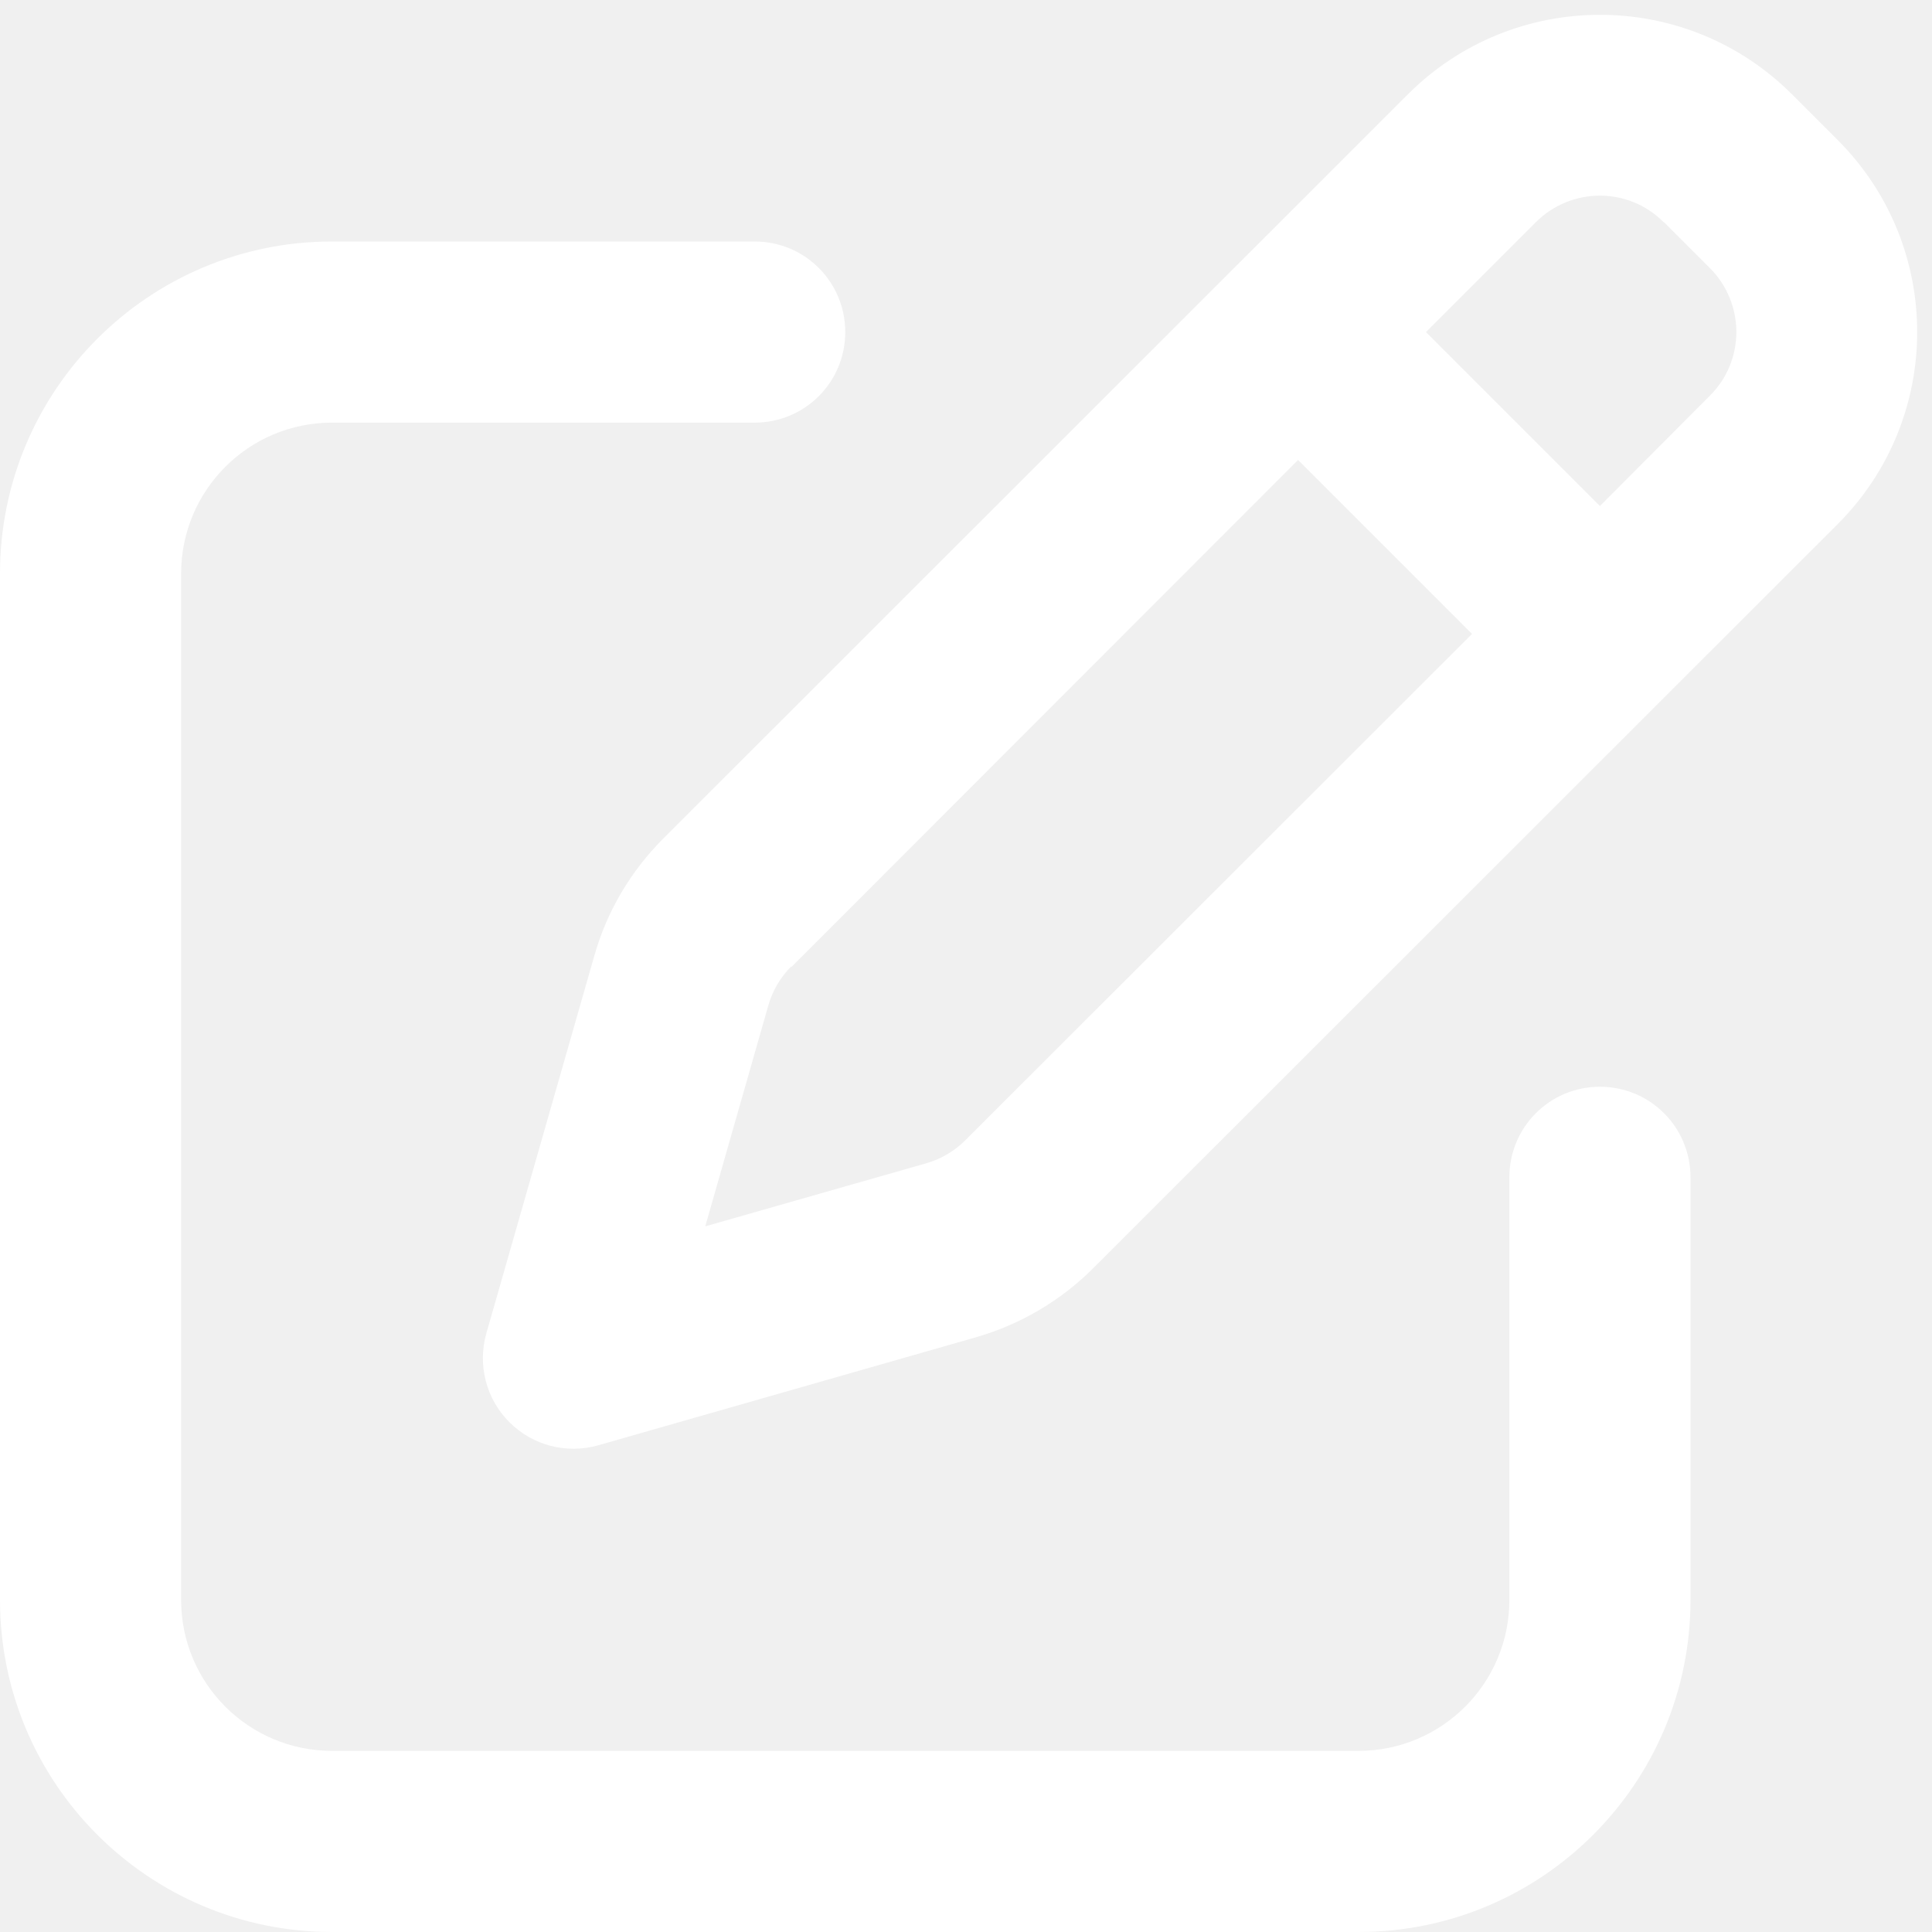
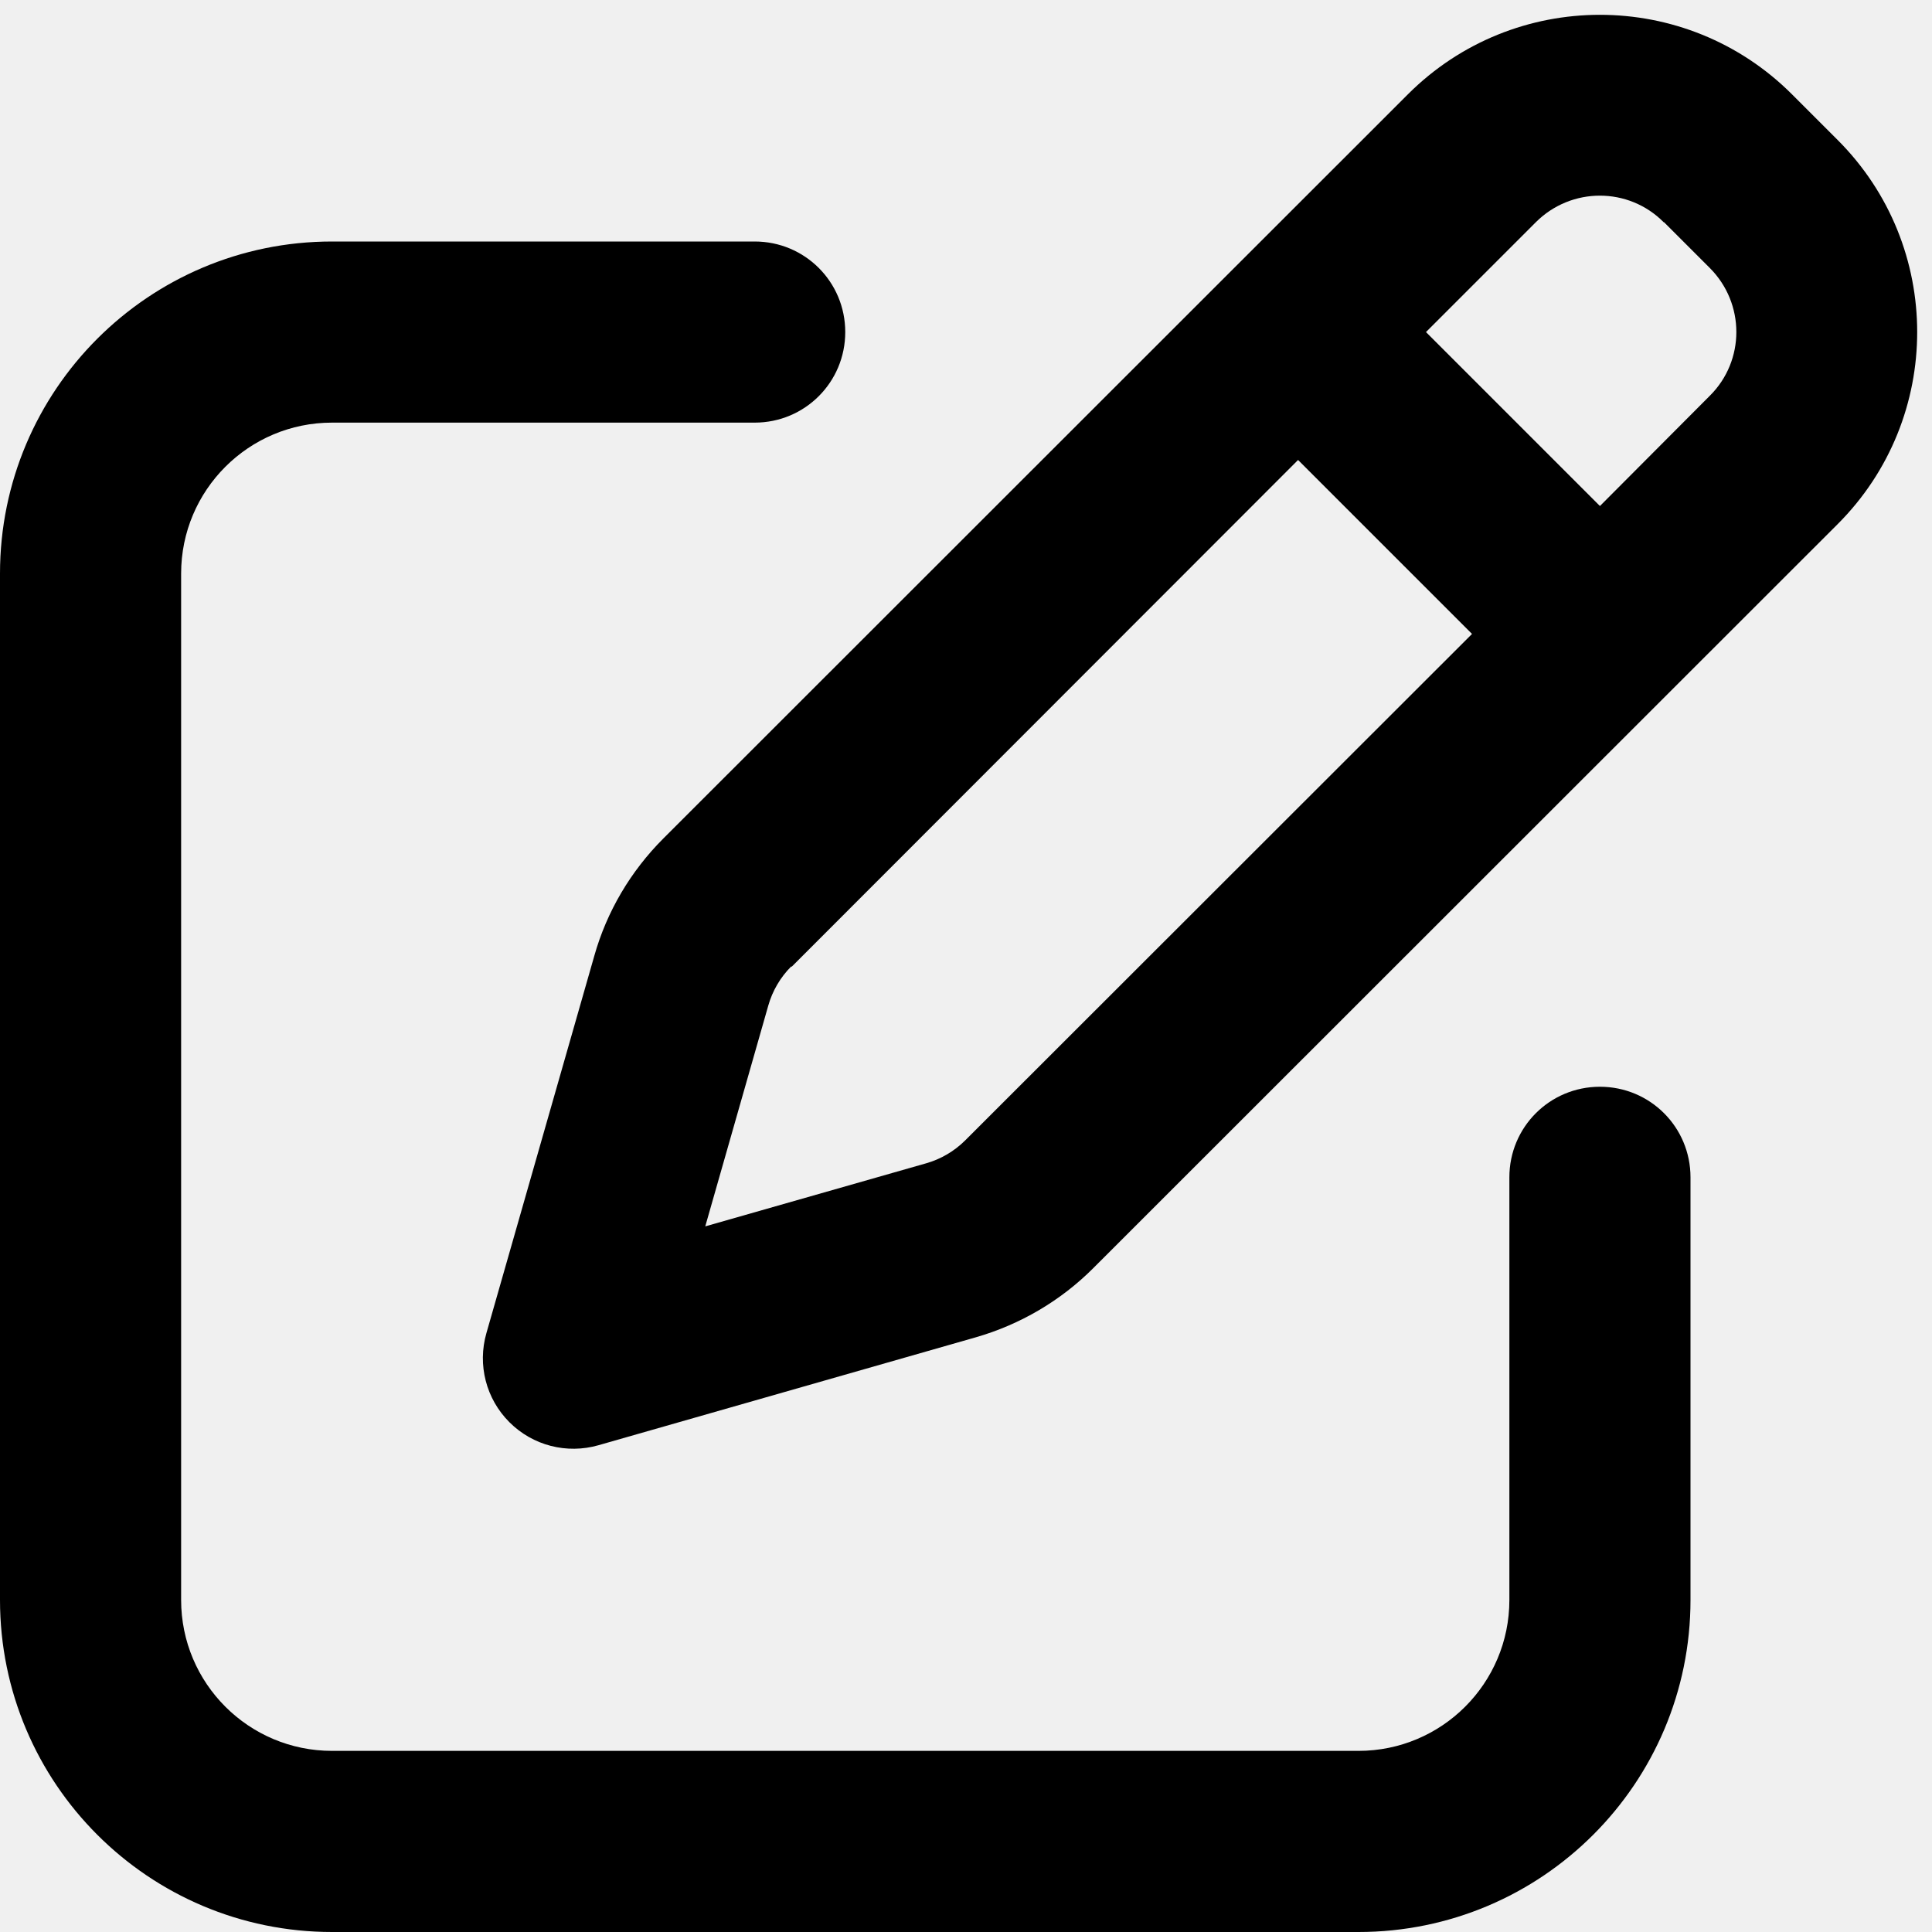
- <svg xmlns="http://www.w3.org/2000/svg" fill="white" viewBox="0 0 512 512">
+ <svg xmlns="http://www.w3.org/2000/svg" viewBox="0 0 512 512">
  <path d="M441 58.9L453.1 71c9.4 9.4 9.4 24.6 0 33.9L424 134.1 377.9 88 407 58.9c9.4-9.4 24.6-9.4 33.9 0zM209.8 256.2L344 121.9 390.1 168 255.8 302.2c-2.9 2.9-6.5 5-10.4 6.1l-58.5 16.7 16.7-58.5c1.1-3.9 3.2-7.5 6.1-10.4zM373.1 25L175.8 222.2c-8.7 8.7-15 19.4-18.3 31.1l-28.6 100c-2.4 8.4-.1 17.4 6.1 23.6s15.2 8.5 23.6 6.1l100-28.6c11.8-3.4 22.5-9.7 31.1-18.3L487 138.9c28.1-28.1 28.1-73.7 0-101.8L474.9 25C446.8-3.1 401.2-3.1 373.1 25zM88 64C39.4 64 0 103.4 0 152L0 424c0 48.6 39.4 88 88 88l272 0c48.6 0 88-39.4 88-88l0-112c0-13.3-10.7-24-24-24s-24 10.7-24 24l0 112c0 22.1-17.9 40-40 40L88 464c-22.1 0-40-17.9-40-40l0-272c0-22.1 17.9-40 40-40l112 0c13.3 0 24-10.7 24-24s-10.7-24-24-24L88 64z" />
</svg>
